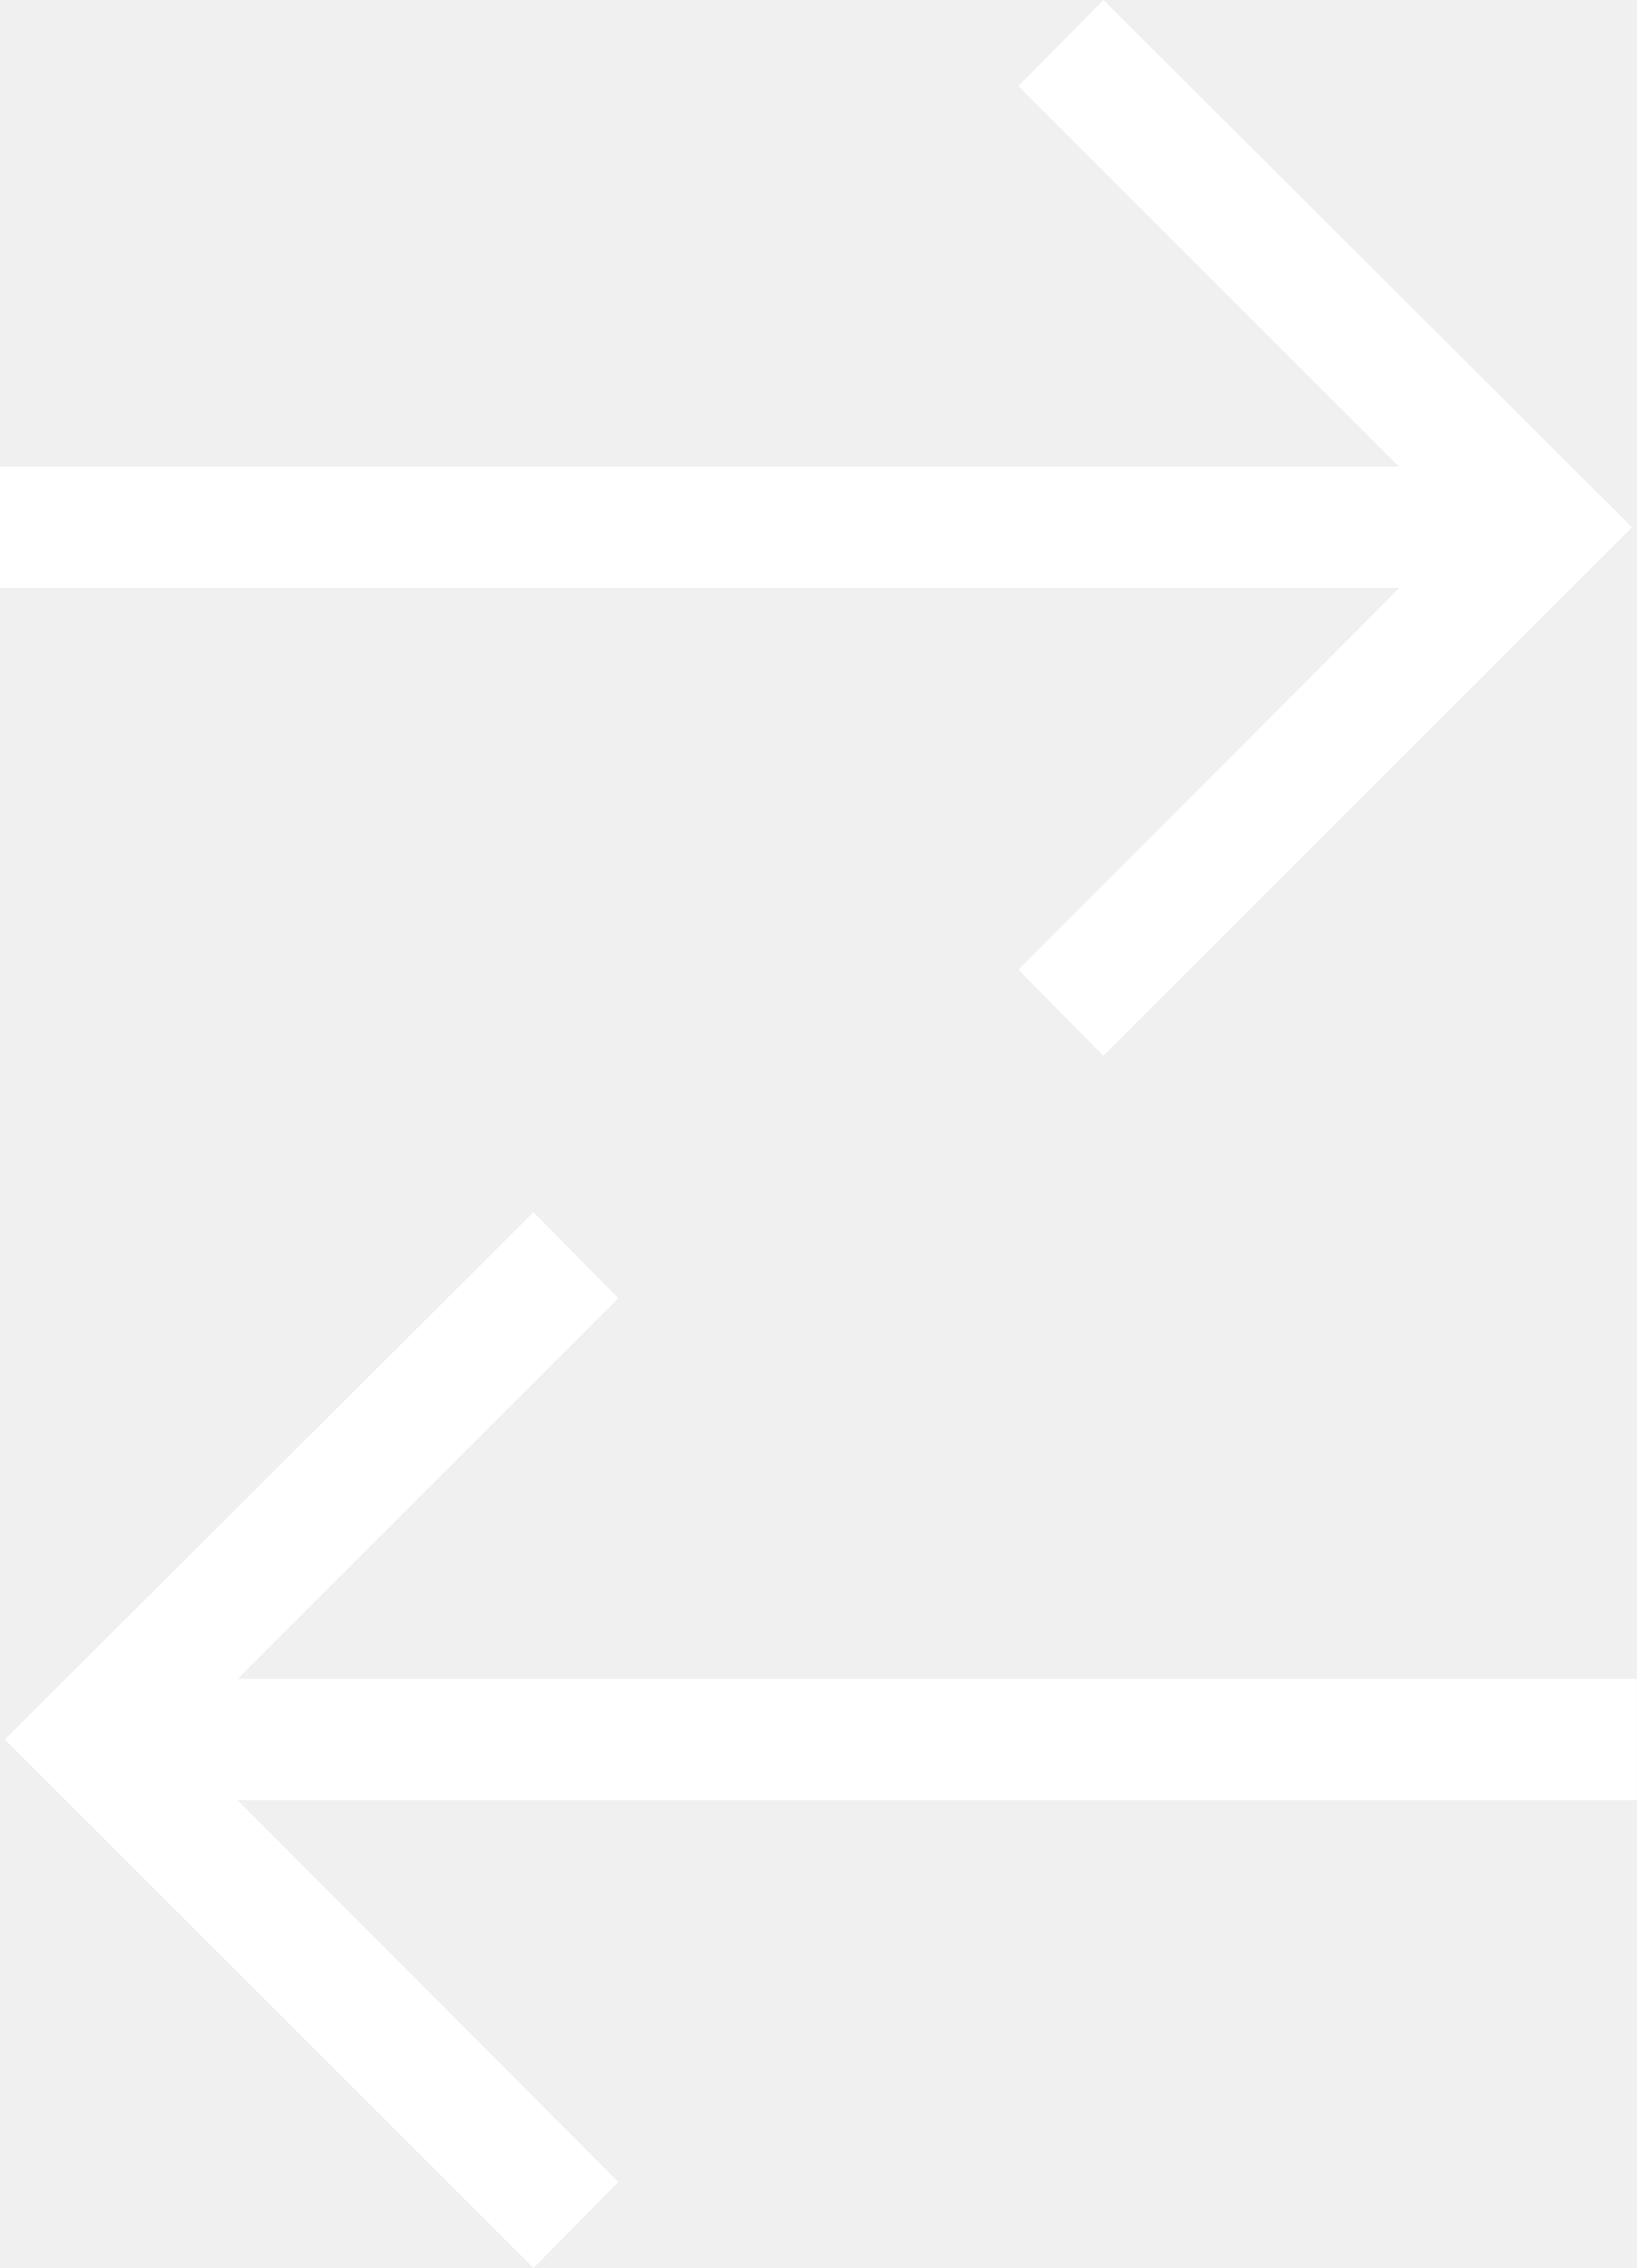
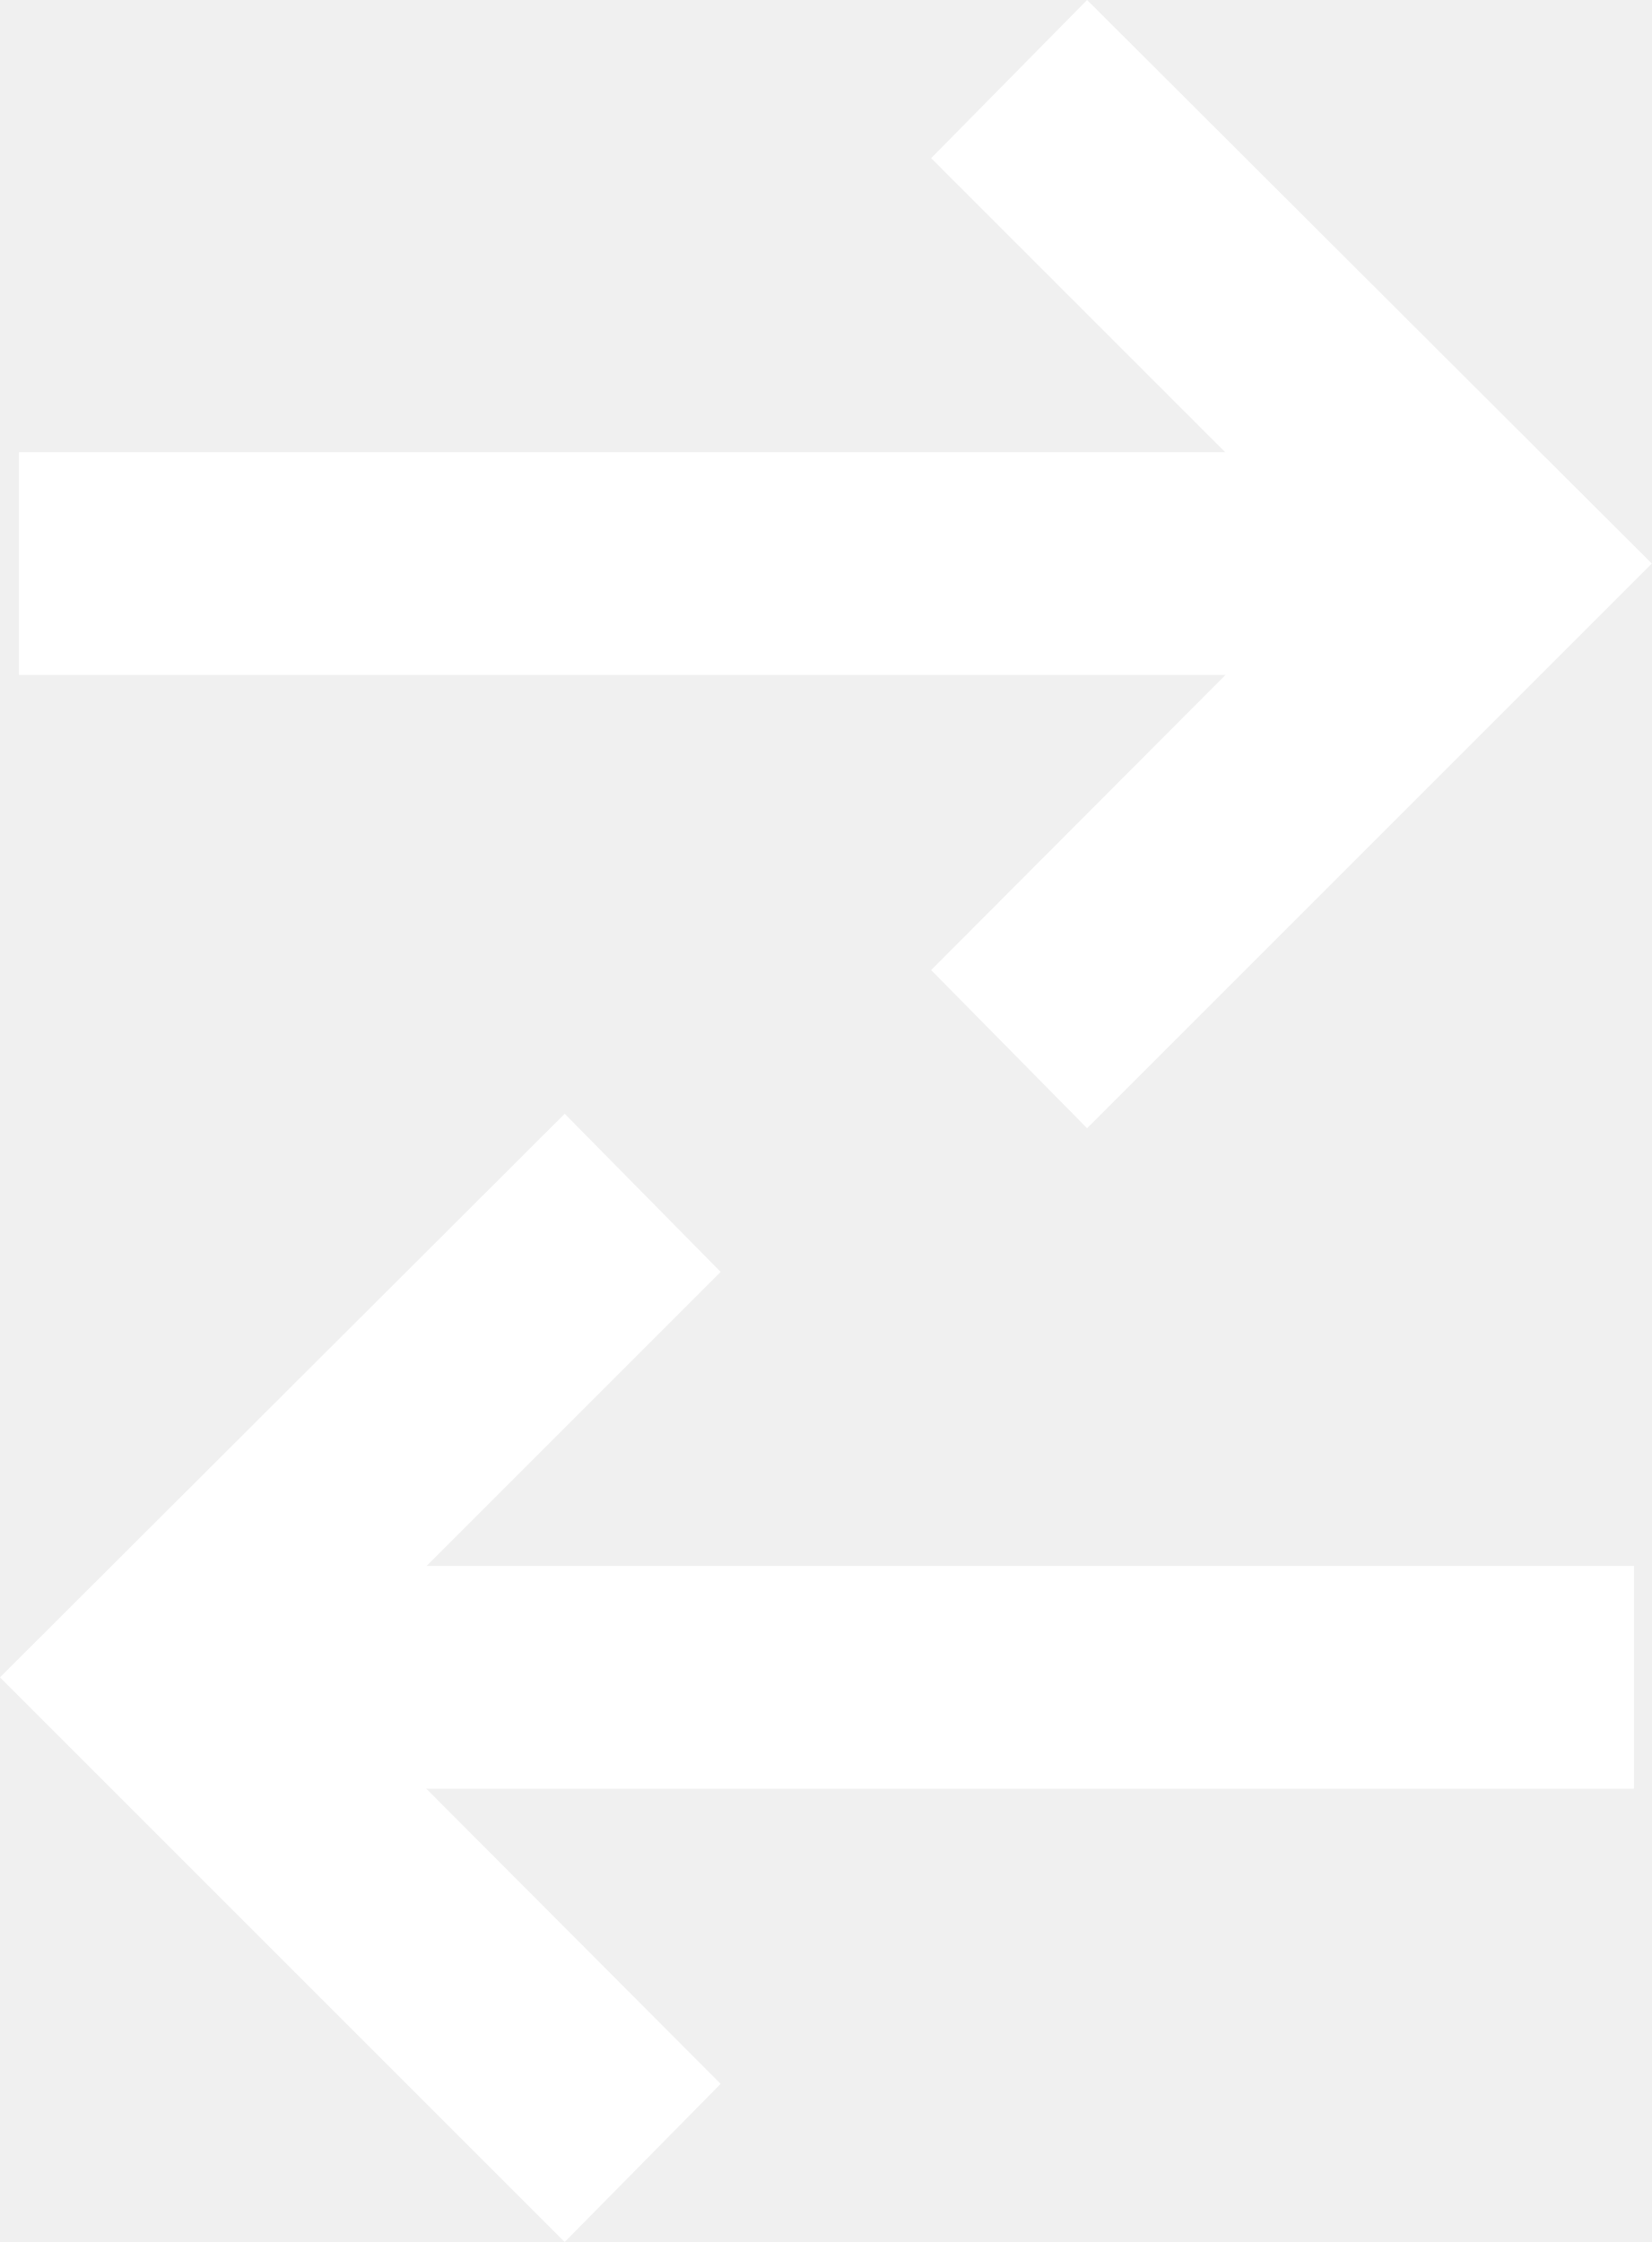
- <svg xmlns="http://www.w3.org/2000/svg" height="18.71" viewBox="0 0 13.5 18.71" width="13.5">
+ <svg xmlns="http://www.w3.org/2000/svg" height="20.13" viewBox="0 0 14.83 20.13" width="14.83">
  <g fill="#fff">
-     <path d="m4.4 18.71-4.36-4.36 4.36-4.35.7.71-3.64 3.64 3.64 3.65z" />
-     <path d="m1 13.85h12.5v1h-12.5z" />
-     <path d="m9.1 8.71-.7-.71 3.64-3.65-3.64-3.64.7-.71 4.36 4.35z" />
-     <path d="m0 3.85h12.5v1h-12.5z" />
+     <path d="m0 15.06 5.07-5.06 1.4 1.42-3.64 3.64 3.64 3.65-1.4 1.42z" />
+     <path d="m5.07 19.42-4.36-4.36 4.36-4.35.7.71-3.64 3.64 3.64 3.65z" />
+     <path d="m1.17 14.06h13.5v2h-13.5z" />
+     <path d="m1.67 14.56h12.5v1h-12.5z" />
+     <path d="m8.36 8.71 3.64-3.65-3.64-3.64 1.4-1.42 5.07 5.06-5.07 5.07z" />
+     <path d="m9.77 9.42-.7-.71 3.64-3.65-3.64-3.64.7-.71 4.36 4.35z" />
+     <path d="m.17 4.06h13.5v2h-13.5z" />
+     <path d="m.67 4.56h12.5v1h-12.5z" />
  </g>
</svg>
